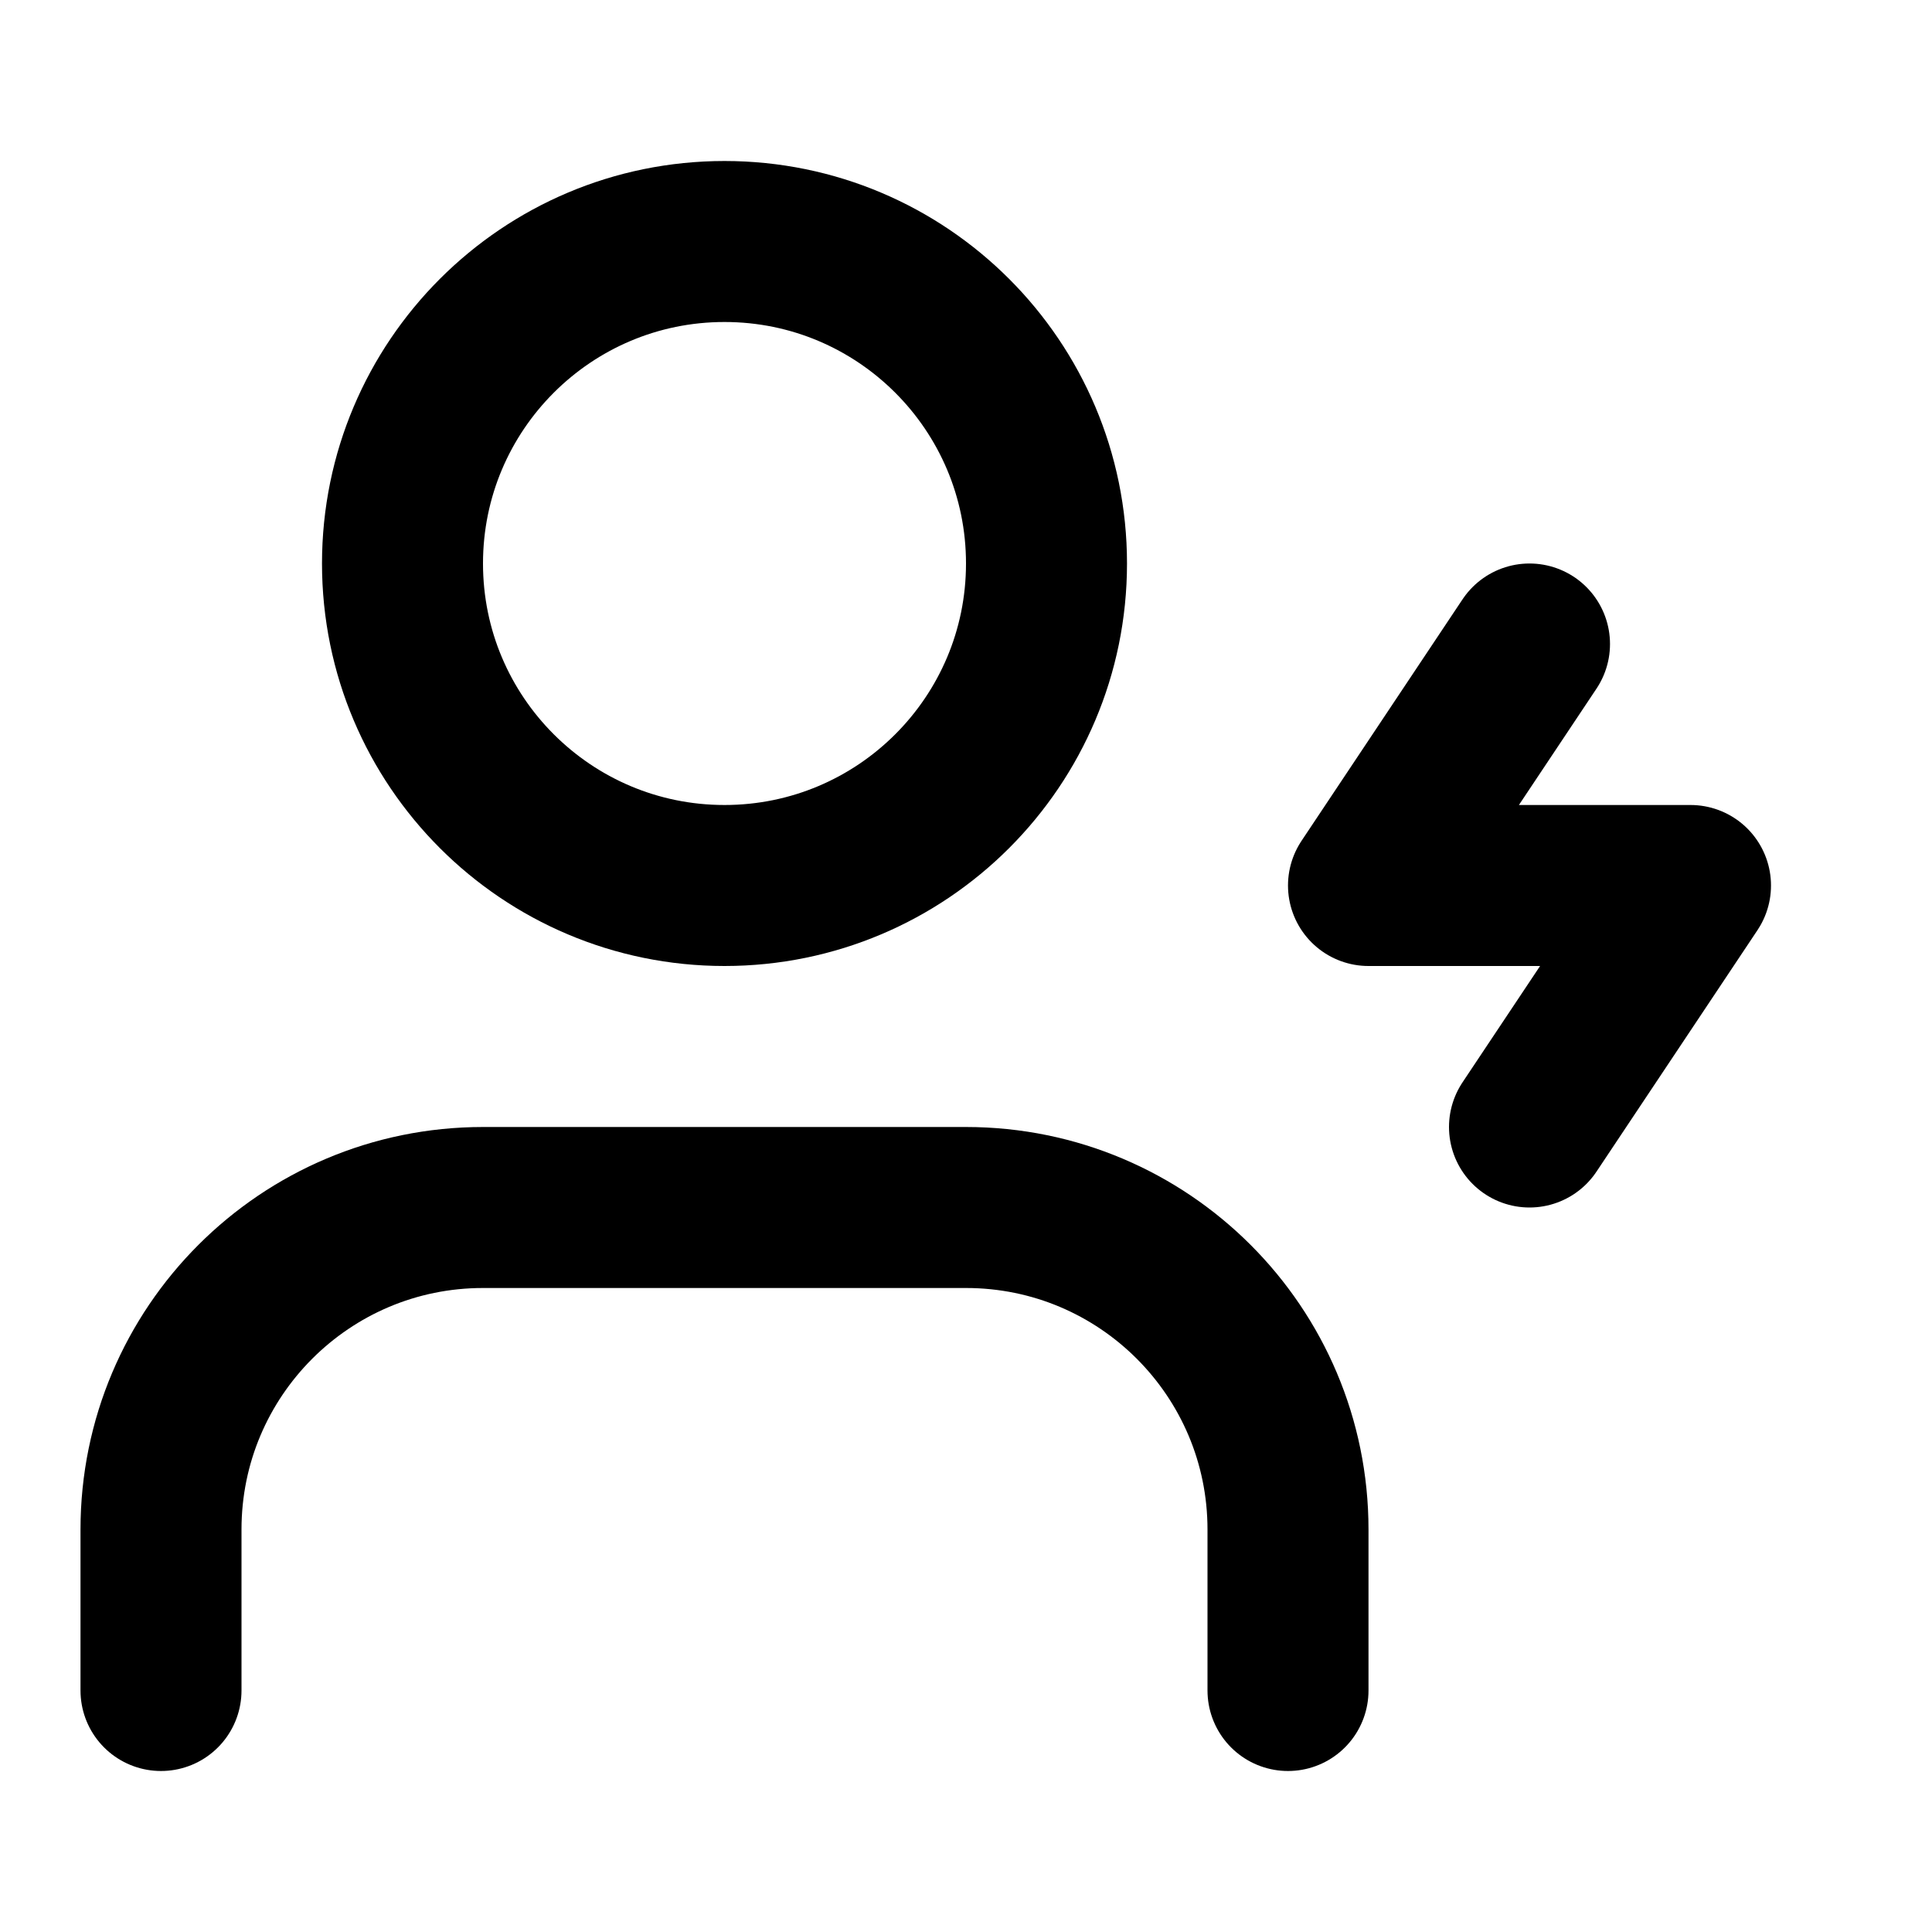
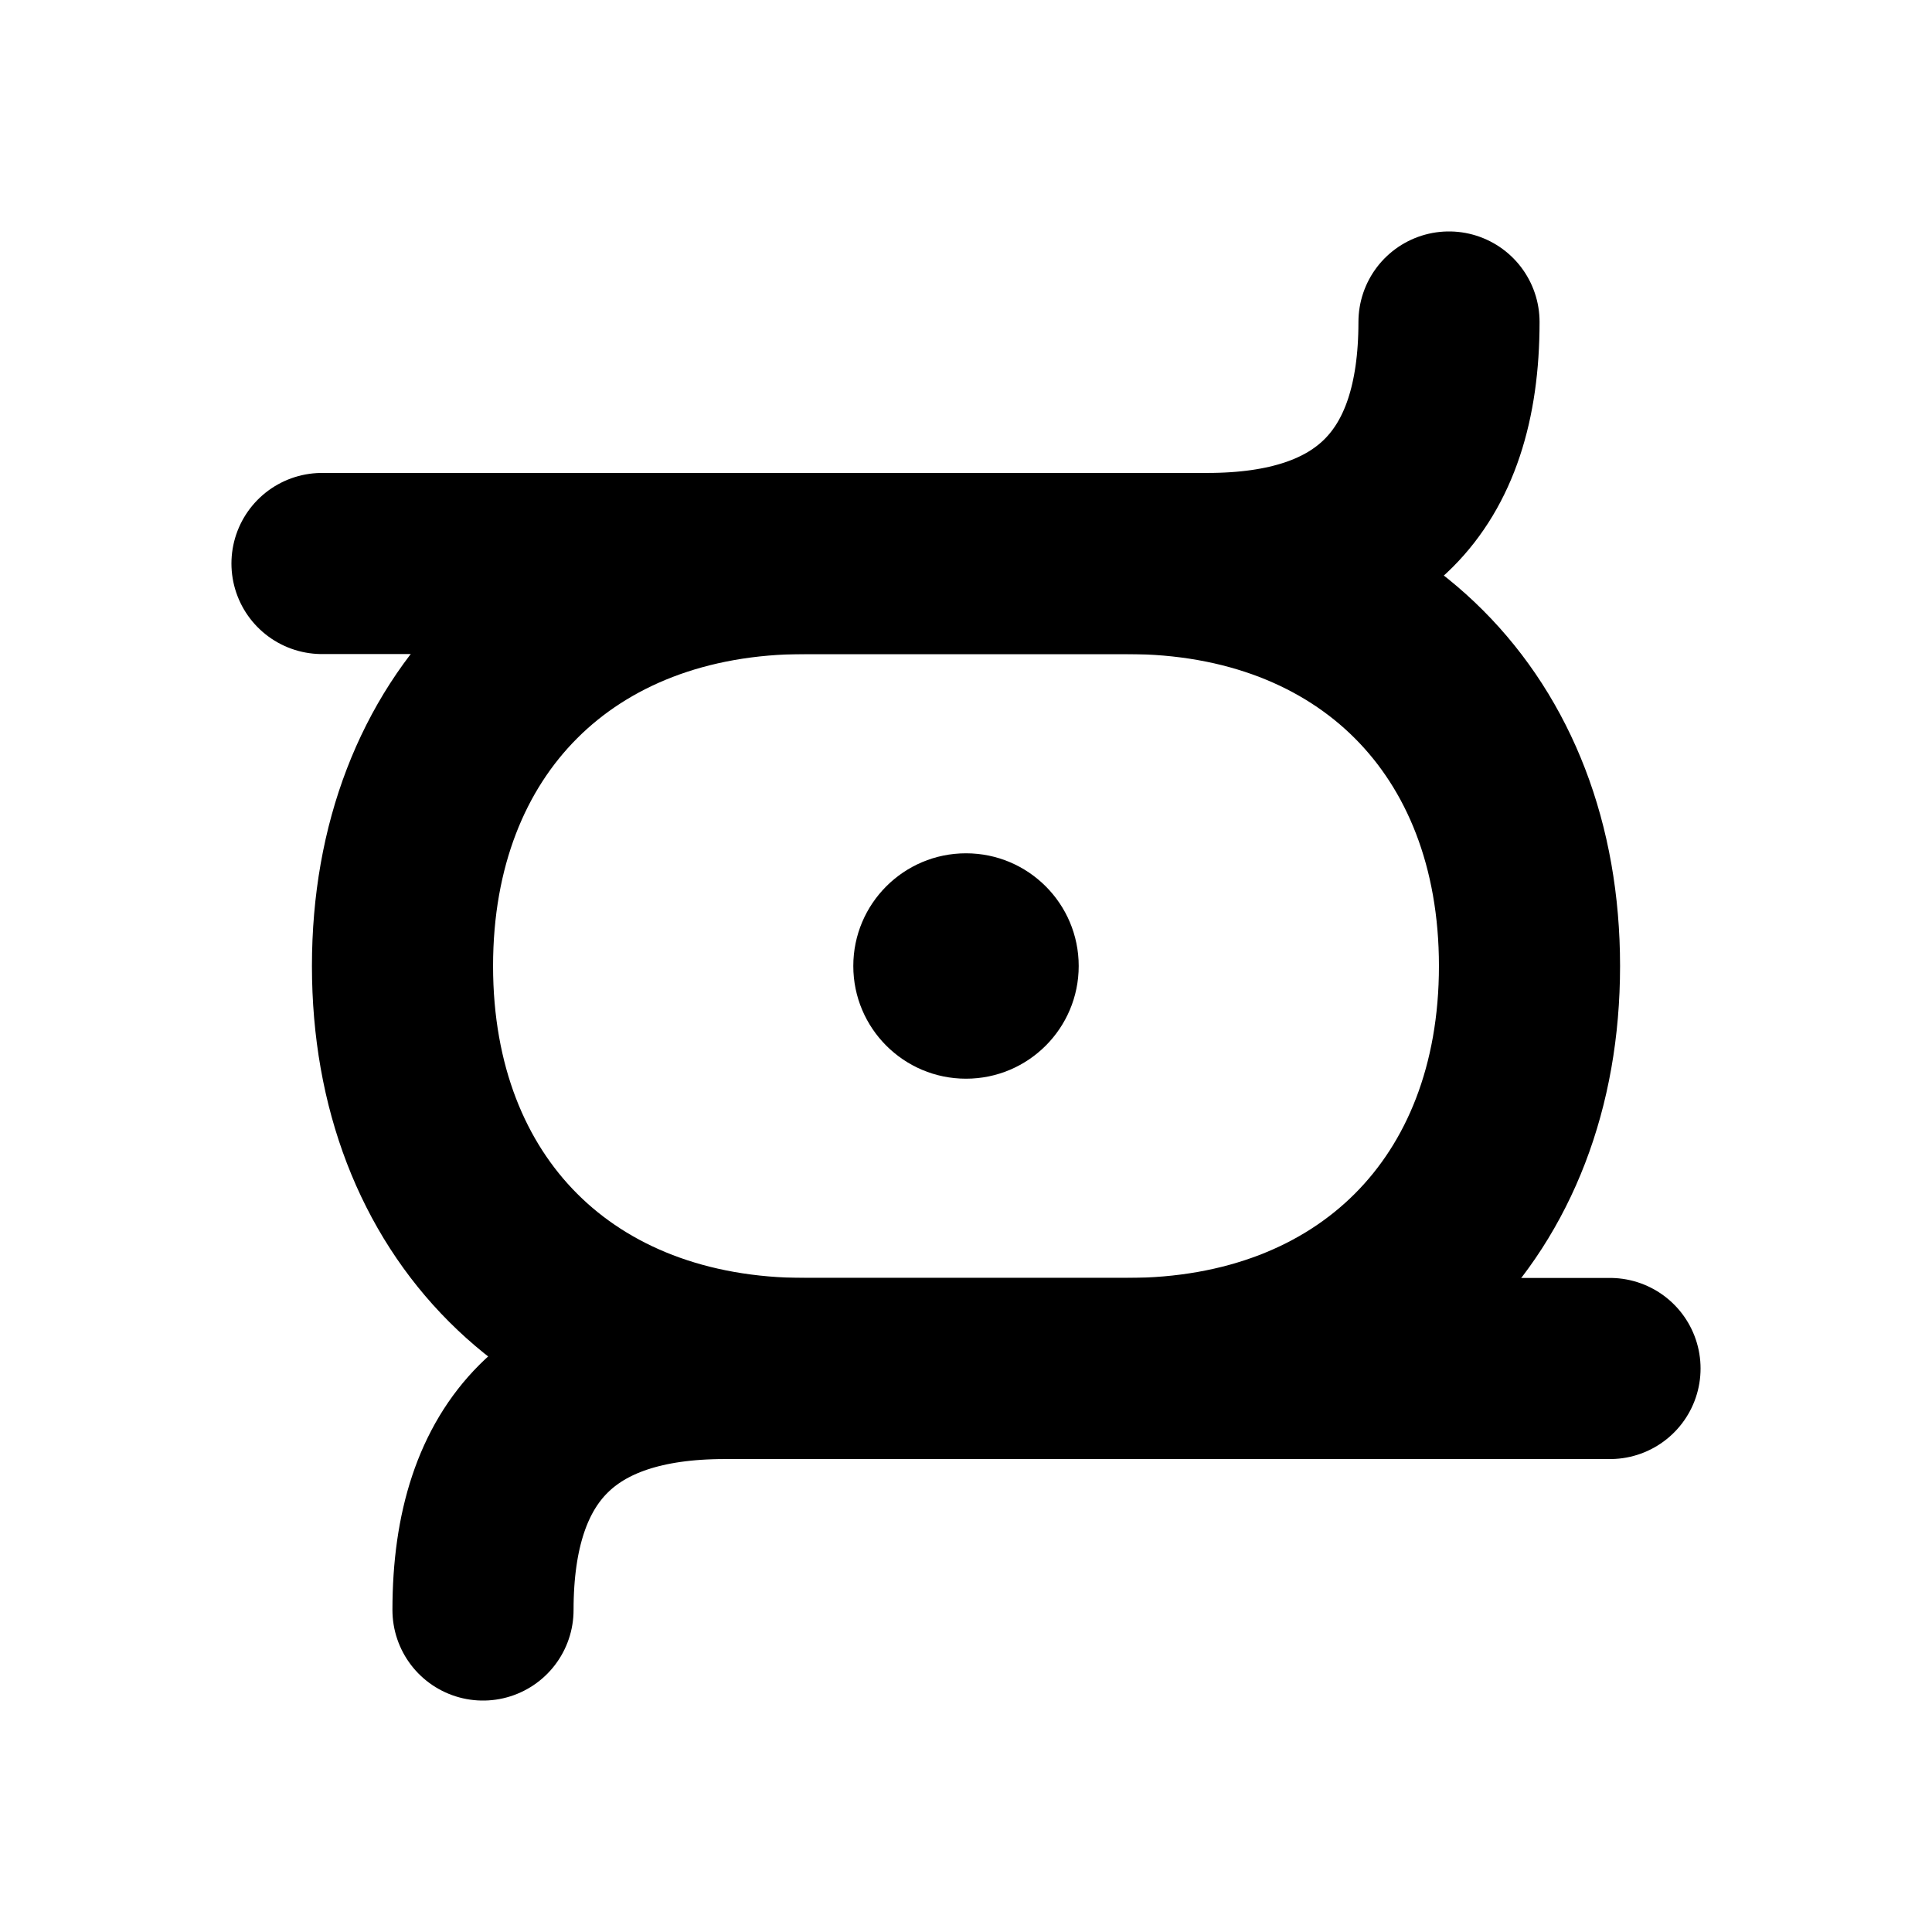
- <svg xmlns="http://www.w3.org/2000/svg" viewBox="0 0 24 24" fill="none" stroke="currentColor" stroke-width="2" stroke-linecap="round" stroke-linejoin="round">
-   <path d="M16 21v-2a4 4 0 0 0-4-4H6a4 4 0 0 0-4 4v2" />
-   <circle cx="9" cy="7" r="4" />
-   <path d="M19 8l-2 3h4l-2 3" />
+ <svg xmlns="http://www.w3.org/2000/svg" viewBox="0 0 24 24" fill="none" stroke="currentColor" stroke-width="2.25" stroke-linecap="round" stroke-linejoin="round">
+   <path d="M4 7h10c3 0 5 2 5 5s-2 5-5 5H9c-2 0-3 1-3 3" />
+   <path d="M20 17H10c-3 0-5-2-5-5s2-5 5-5h5c2 0 3-1 3-3" />
+   <circle cx="12" cy="12" r="1.4" fill="currentColor" stroke="none" />
</svg>
